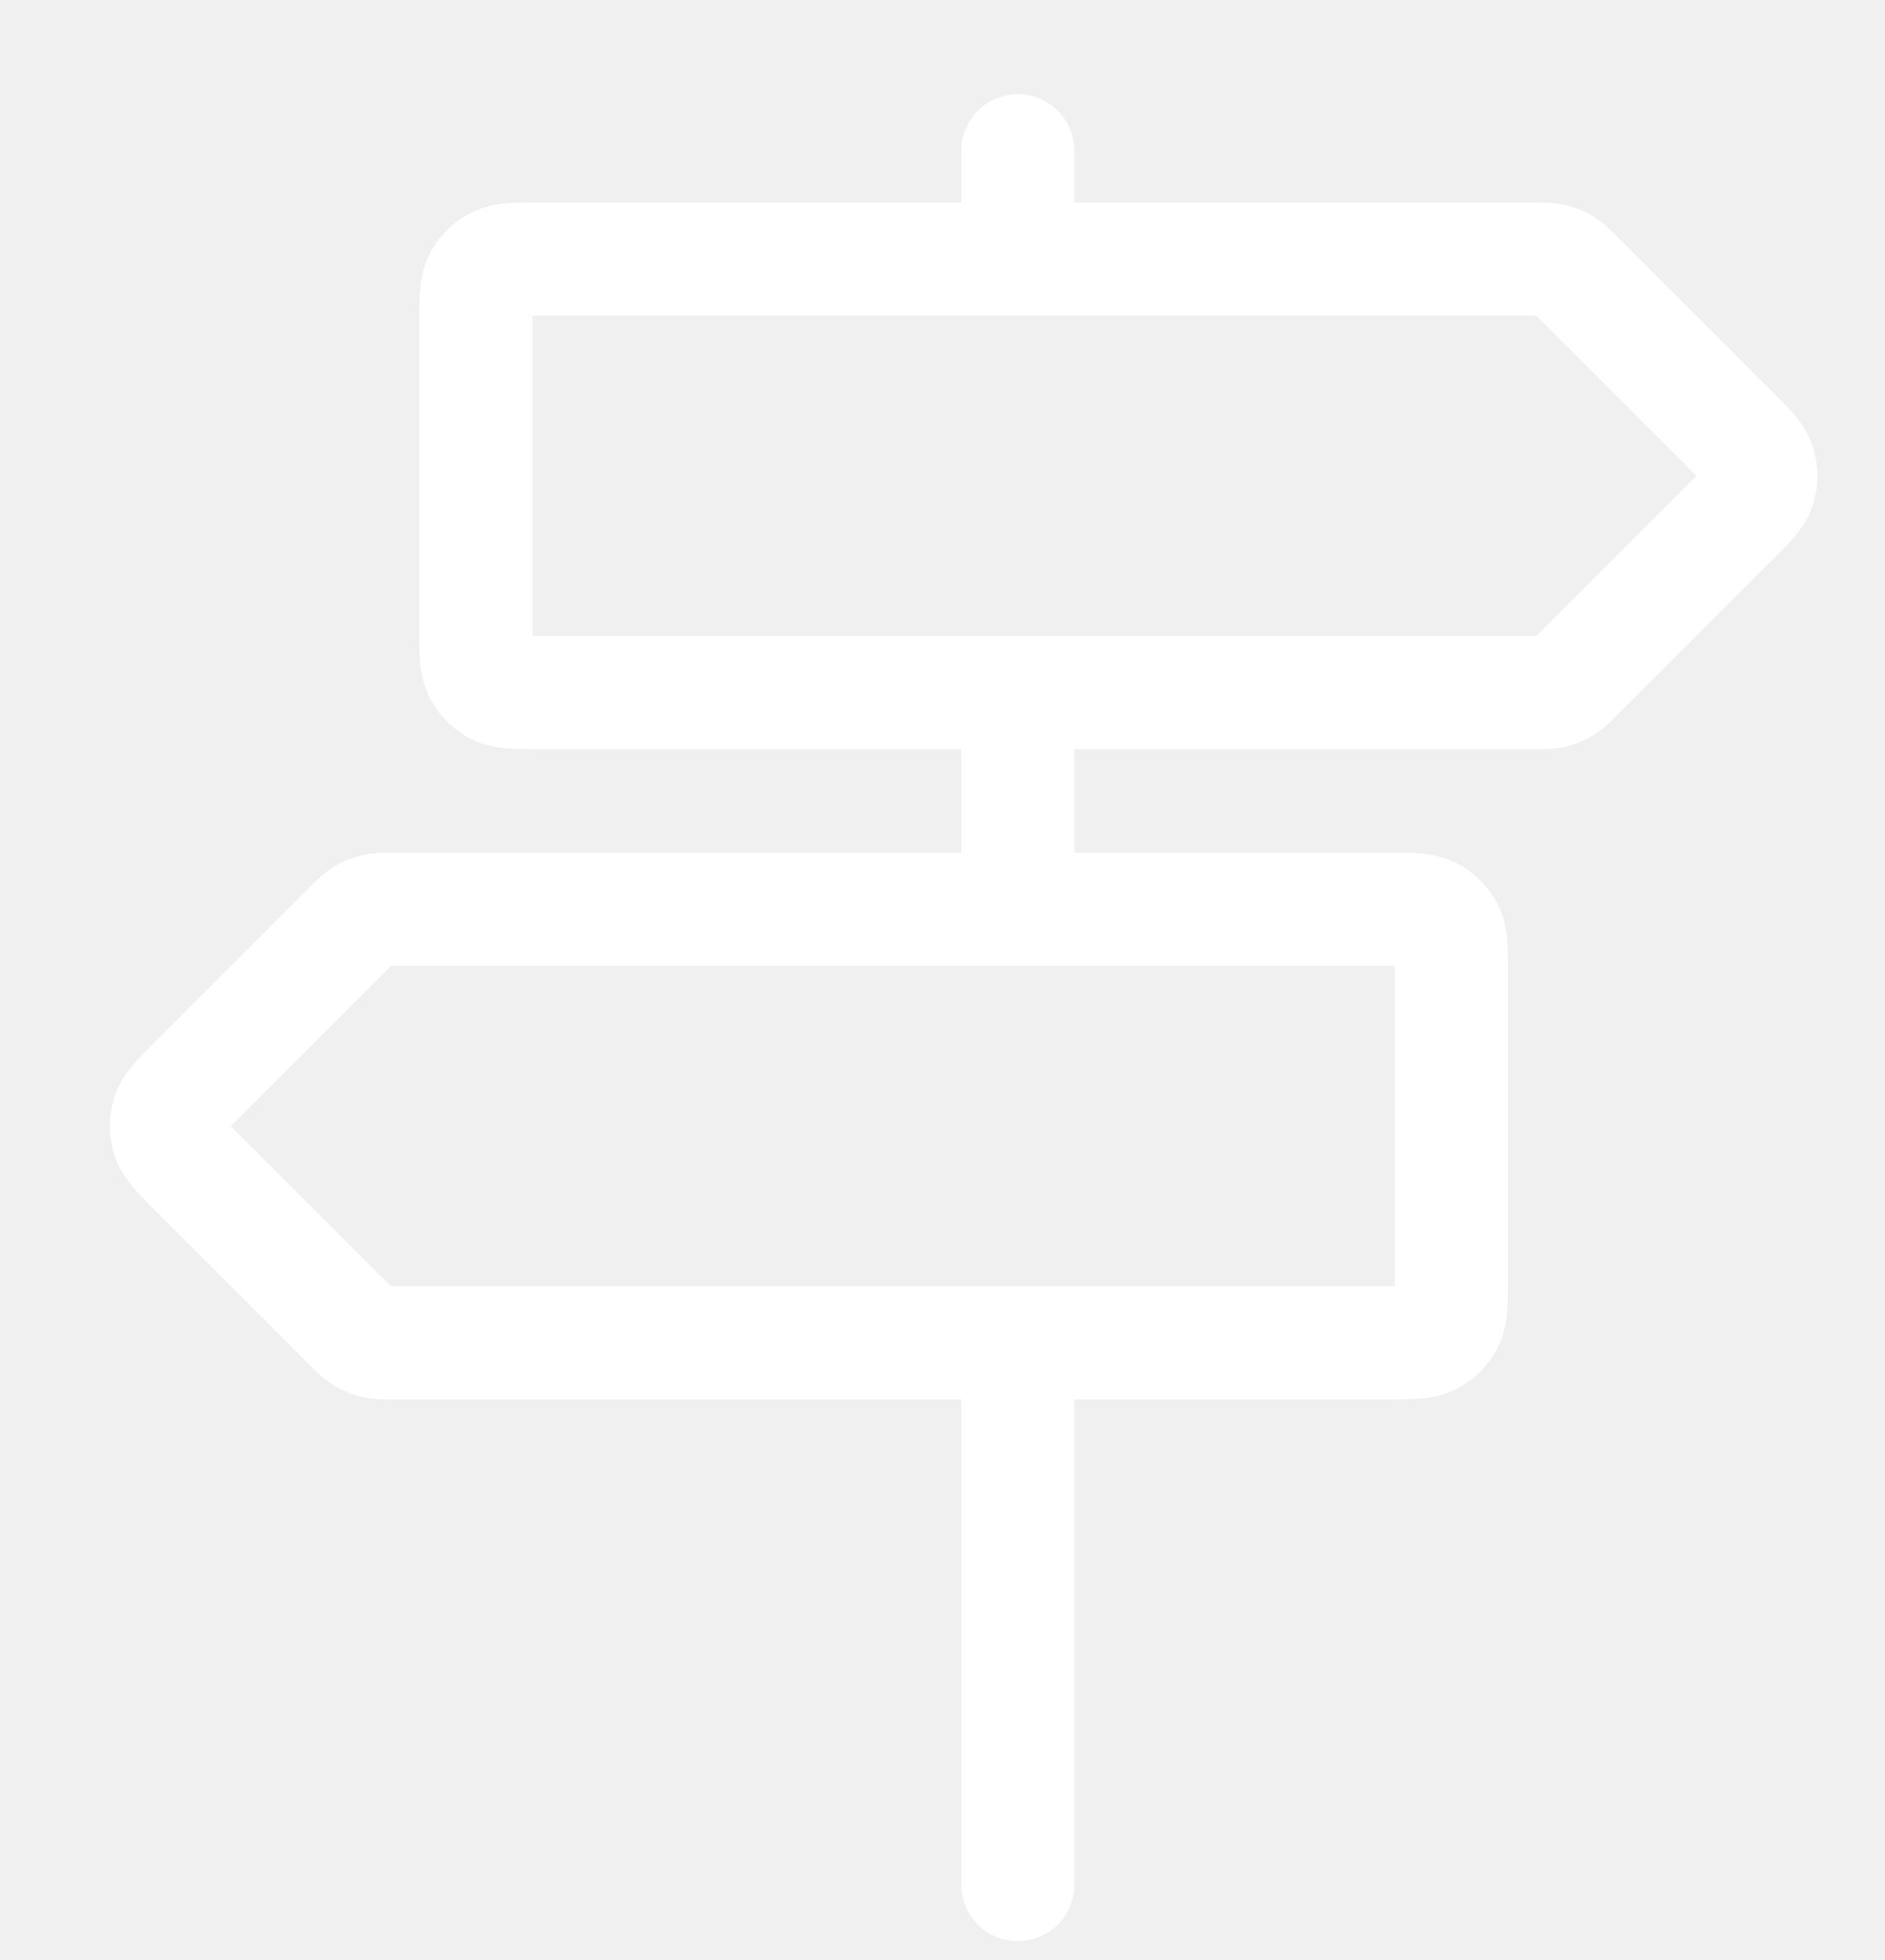
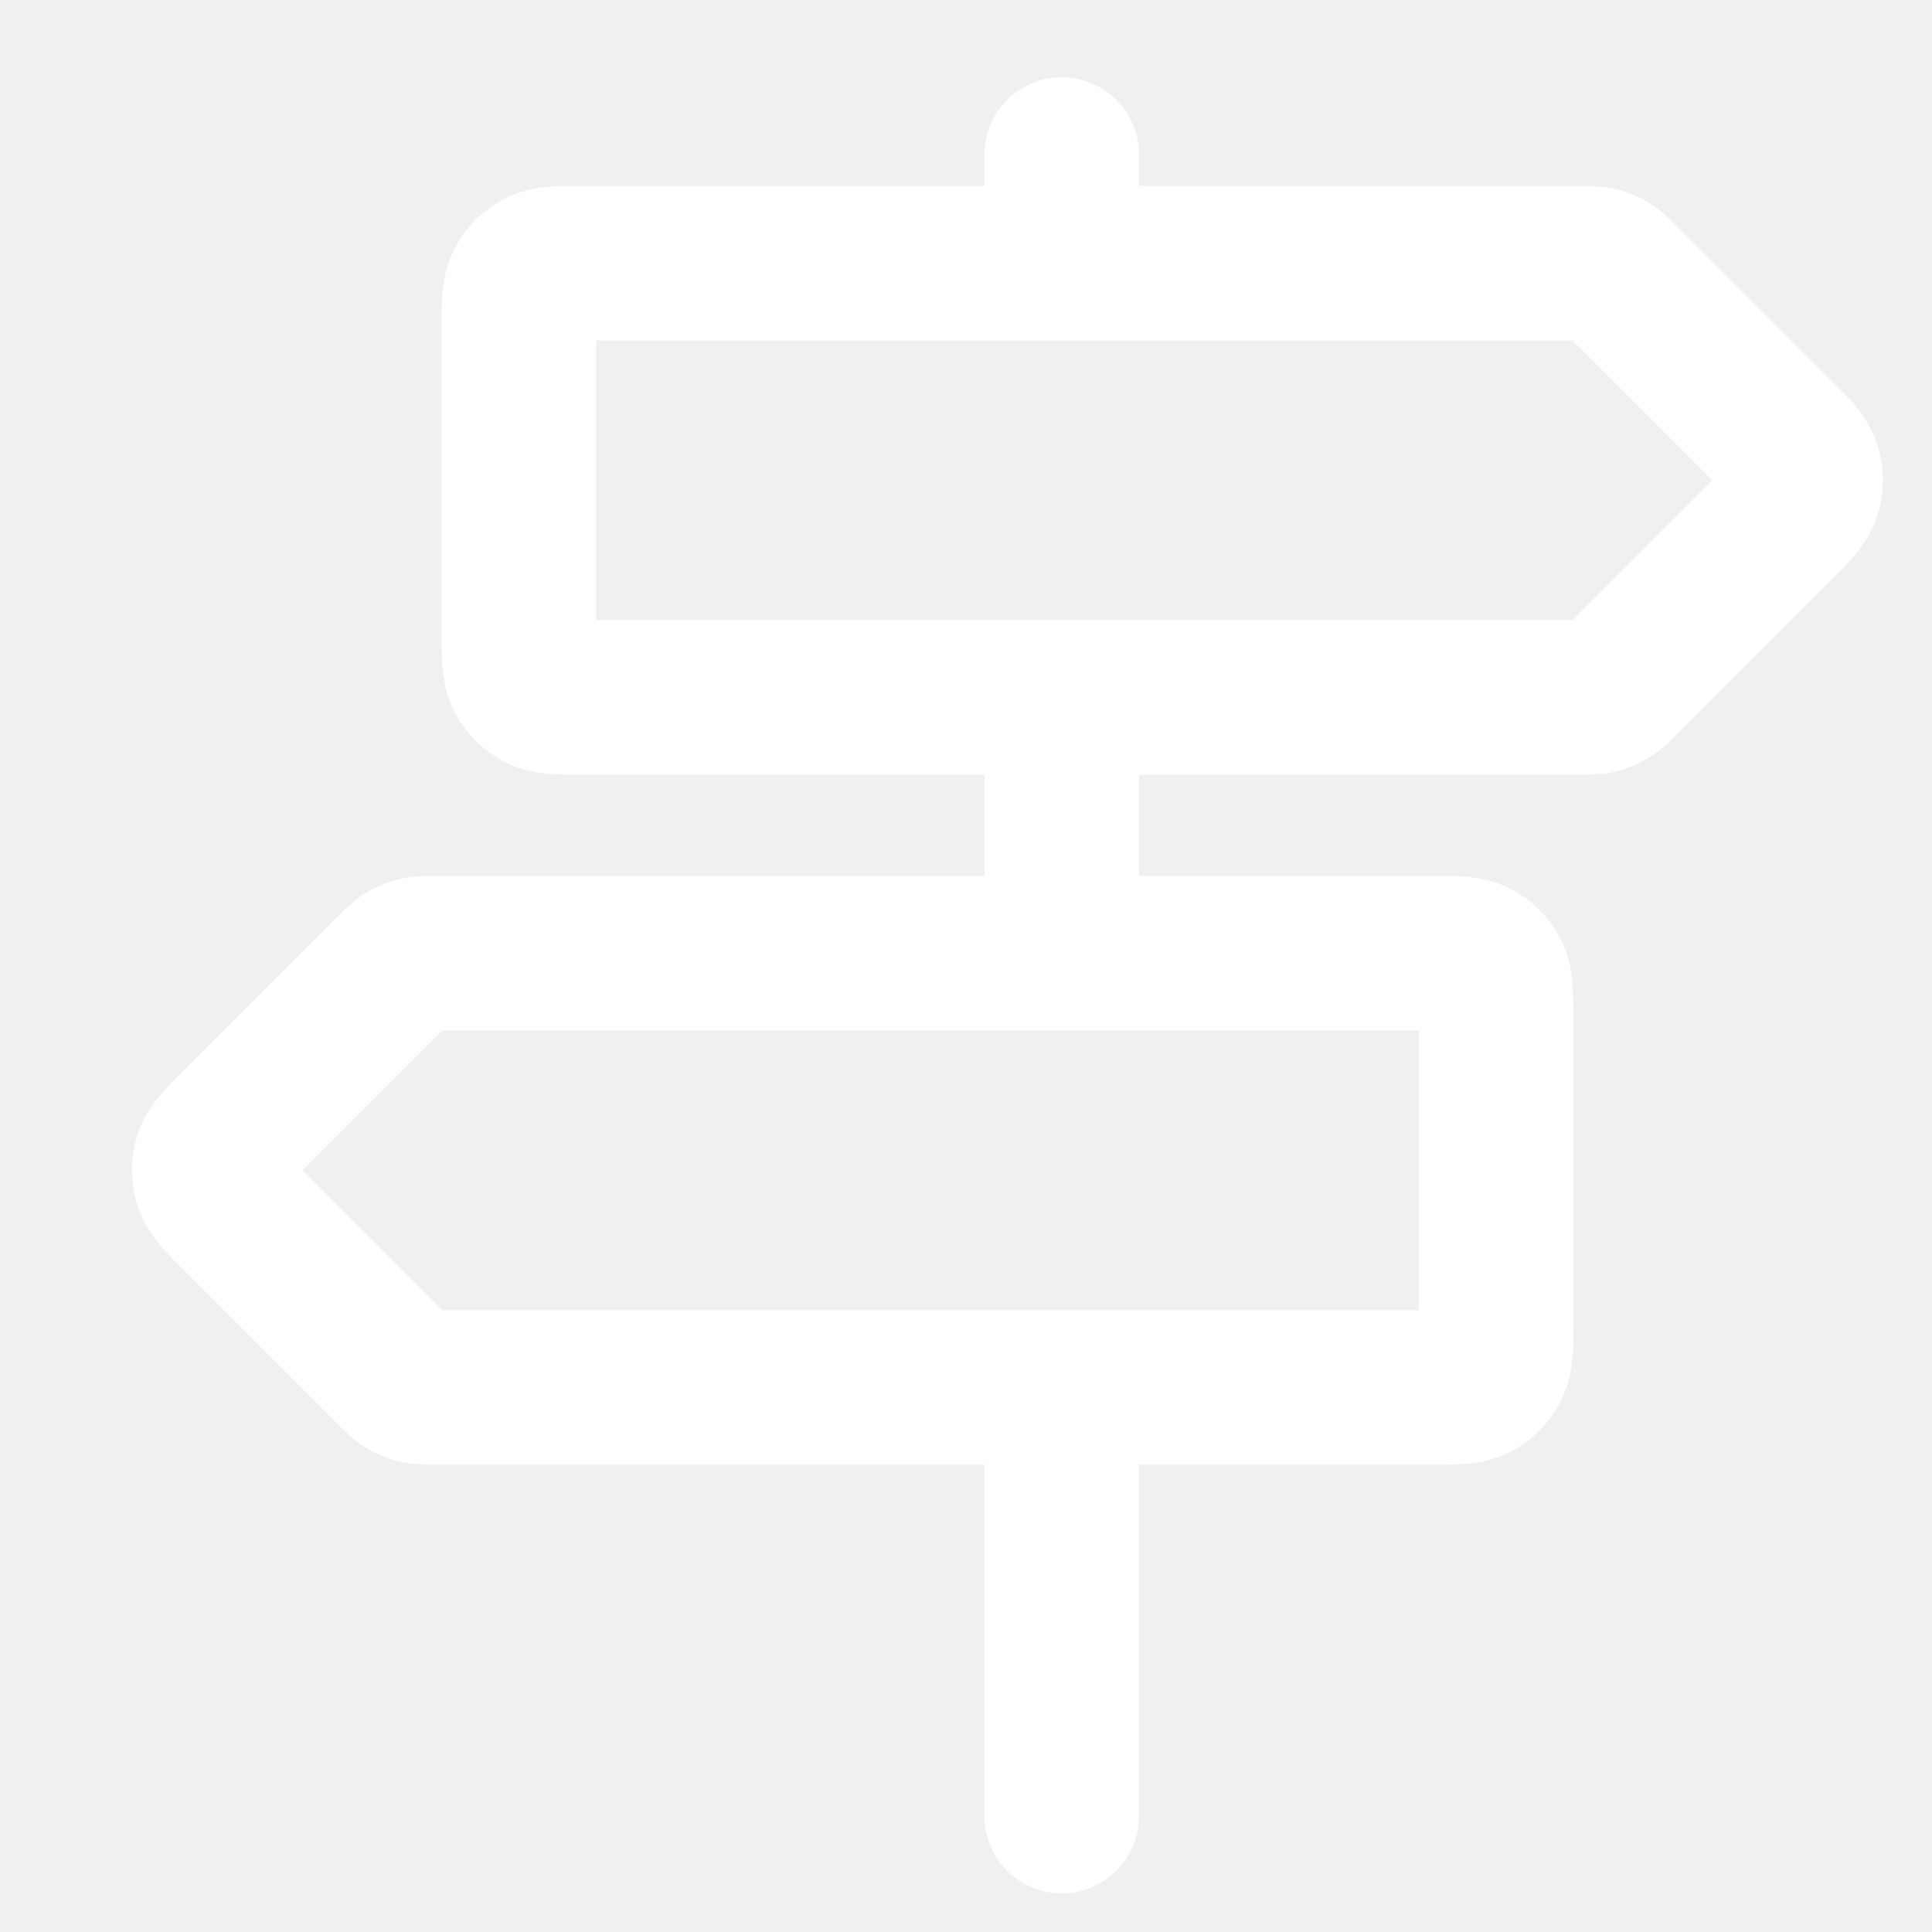
- <svg xmlns="http://www.w3.org/2000/svg" width="50" height="52" viewBox="0 0 50 52" fill="none">
-   <path d="M28.5 4C28.5 3.172 27.828 2.5 27 2.5C26.172 2.5 25.5 3.172 25.5 4H28.5ZM25.5 4V6.875H28.5V4H25.5Z" fill="white" />
-   <path d="M28.5 50C28.5 50.828 27.828 51.5 27 51.5C26.172 51.5 25.5 50.828 25.5 50H28.5ZM25.5 50V35.625H28.5V50H25.5Z" fill="white" />
-   <path d="M27 18.375V24.125" stroke="white" stroke-width="3" />
-   <path d="M38.5 25.725C38.5 25.165 38.5 24.885 38.391 24.671C38.295 24.483 38.142 24.33 37.954 24.234C37.74 24.125 37.46 24.125 36.9 24.125H10.413C10.168 24.125 10.046 24.125 9.931 24.153C9.829 24.177 9.731 24.218 9.642 24.272C9.541 24.334 9.454 24.421 9.281 24.594L5.131 28.744C4.735 29.14 4.537 29.338 4.463 29.566C4.398 29.767 4.398 29.983 4.463 30.184C4.537 30.412 4.735 30.61 5.131 31.006L9.281 35.156C9.454 35.329 9.541 35.416 9.642 35.478C9.731 35.532 9.829 35.573 9.931 35.597C10.046 35.625 10.168 35.625 10.413 35.625H36.9C37.46 35.625 37.74 35.625 37.954 35.516C38.142 35.42 38.295 35.267 38.391 35.079C38.5 34.865 38.5 34.585 38.5 34.025V25.725Z" stroke="white" stroke-width="3" />
-   <path d="M12.625 8.475C12.625 7.915 12.625 7.635 12.734 7.421C12.83 7.233 12.983 7.08 13.171 6.984C13.385 6.875 13.665 6.875 14.225 6.875H40.712C40.957 6.875 41.079 6.875 41.194 6.903C41.296 6.927 41.394 6.968 41.483 7.022C41.584 7.084 41.671 7.171 41.844 7.344L45.994 11.494C46.39 11.89 46.588 12.088 46.662 12.316C46.727 12.517 46.727 12.733 46.662 12.934C46.588 13.162 46.39 13.36 45.994 13.756L41.844 17.906C41.671 18.079 41.584 18.166 41.483 18.228C41.394 18.282 41.296 18.323 41.194 18.347C41.079 18.375 40.957 18.375 40.712 18.375H14.225C13.665 18.375 13.385 18.375 13.171 18.266C12.983 18.17 12.83 18.017 12.734 17.829C12.625 17.615 12.625 17.335 12.625 16.775V8.475Z" stroke="white" stroke-width="3" />
+ <svg xmlns="http://www.w3.org/2000/svg" width="50" height="50" viewBox="0 0 50 50" fill="none">
+   <path d="M29.477 4C29.477 2.895 28.582 2 27.477 2C26.372 2 25.477 2.895 25.477 4H29.477ZM25.477 4V6.81H29.477V4H25.477Z" fill="white" />
+   <path d="M25.477 47C25.477 48.105 26.372 49 27.477 49C28.582 49 29.477 48.105 29.477 47H25.477ZM29.477 47V36.25H25.477V47H29.477Z" fill="white" />
+   <path d="M27.477 18.048V23.668" stroke="white" stroke-width="4" />
+   <path d="M38.716 26.268C38.716 25.707 38.716 25.427 38.607 25.214C38.511 25.025 38.358 24.872 38.17 24.777C37.956 24.668 37.676 24.668 37.116 24.668H11.282C11.037 24.668 10.915 24.668 10.8 24.695C10.698 24.72 10.6 24.76 10.511 24.815C10.41 24.877 10.324 24.963 10.151 25.136L6.131 29.155C5.735 29.552 5.537 29.75 5.463 29.978C5.398 30.179 5.398 30.395 5.463 30.596C5.537 30.824 5.735 31.022 6.131 31.418L10.151 35.438C10.324 35.611 10.41 35.697 10.511 35.759C10.6 35.814 10.698 35.854 10.8 35.879C10.915 35.906 11.037 35.906 11.282 35.906H37.116C37.676 35.906 37.956 35.906 38.17 35.797C38.358 35.701 38.511 35.548 38.607 35.36C38.716 35.146 38.716 34.866 38.716 34.306V26.268Z" stroke="white" stroke-width="4" />
+   <path d="M13.429 8.41C13.429 7.85 13.429 7.57 13.538 7.356C13.634 7.168 13.787 7.015 13.975 6.919C14.189 6.81 14.469 6.81 15.029 6.81H40.863C41.108 6.81 41.23 6.81 41.345 6.837C41.447 6.862 41.545 6.902 41.634 6.957C41.735 7.019 41.822 7.105 41.994 7.278L46.014 11.298C46.41 11.694 46.608 11.892 46.682 12.12C46.747 12.321 46.747 12.537 46.682 12.738C46.608 12.966 46.41 13.164 46.014 13.56L41.994 17.58C41.822 17.753 41.735 17.839 41.634 17.901C41.545 17.956 41.447 17.996 41.345 18.021C41.23 18.048 41.108 18.048 40.863 18.048H15.029C14.469 18.048 14.189 18.048 13.975 17.939C13.787 17.843 13.634 17.691 13.538 17.502C13.429 17.288 13.429 17.008 13.429 16.448V8.41Z" stroke="white" stroke-width="4" />
</svg>
